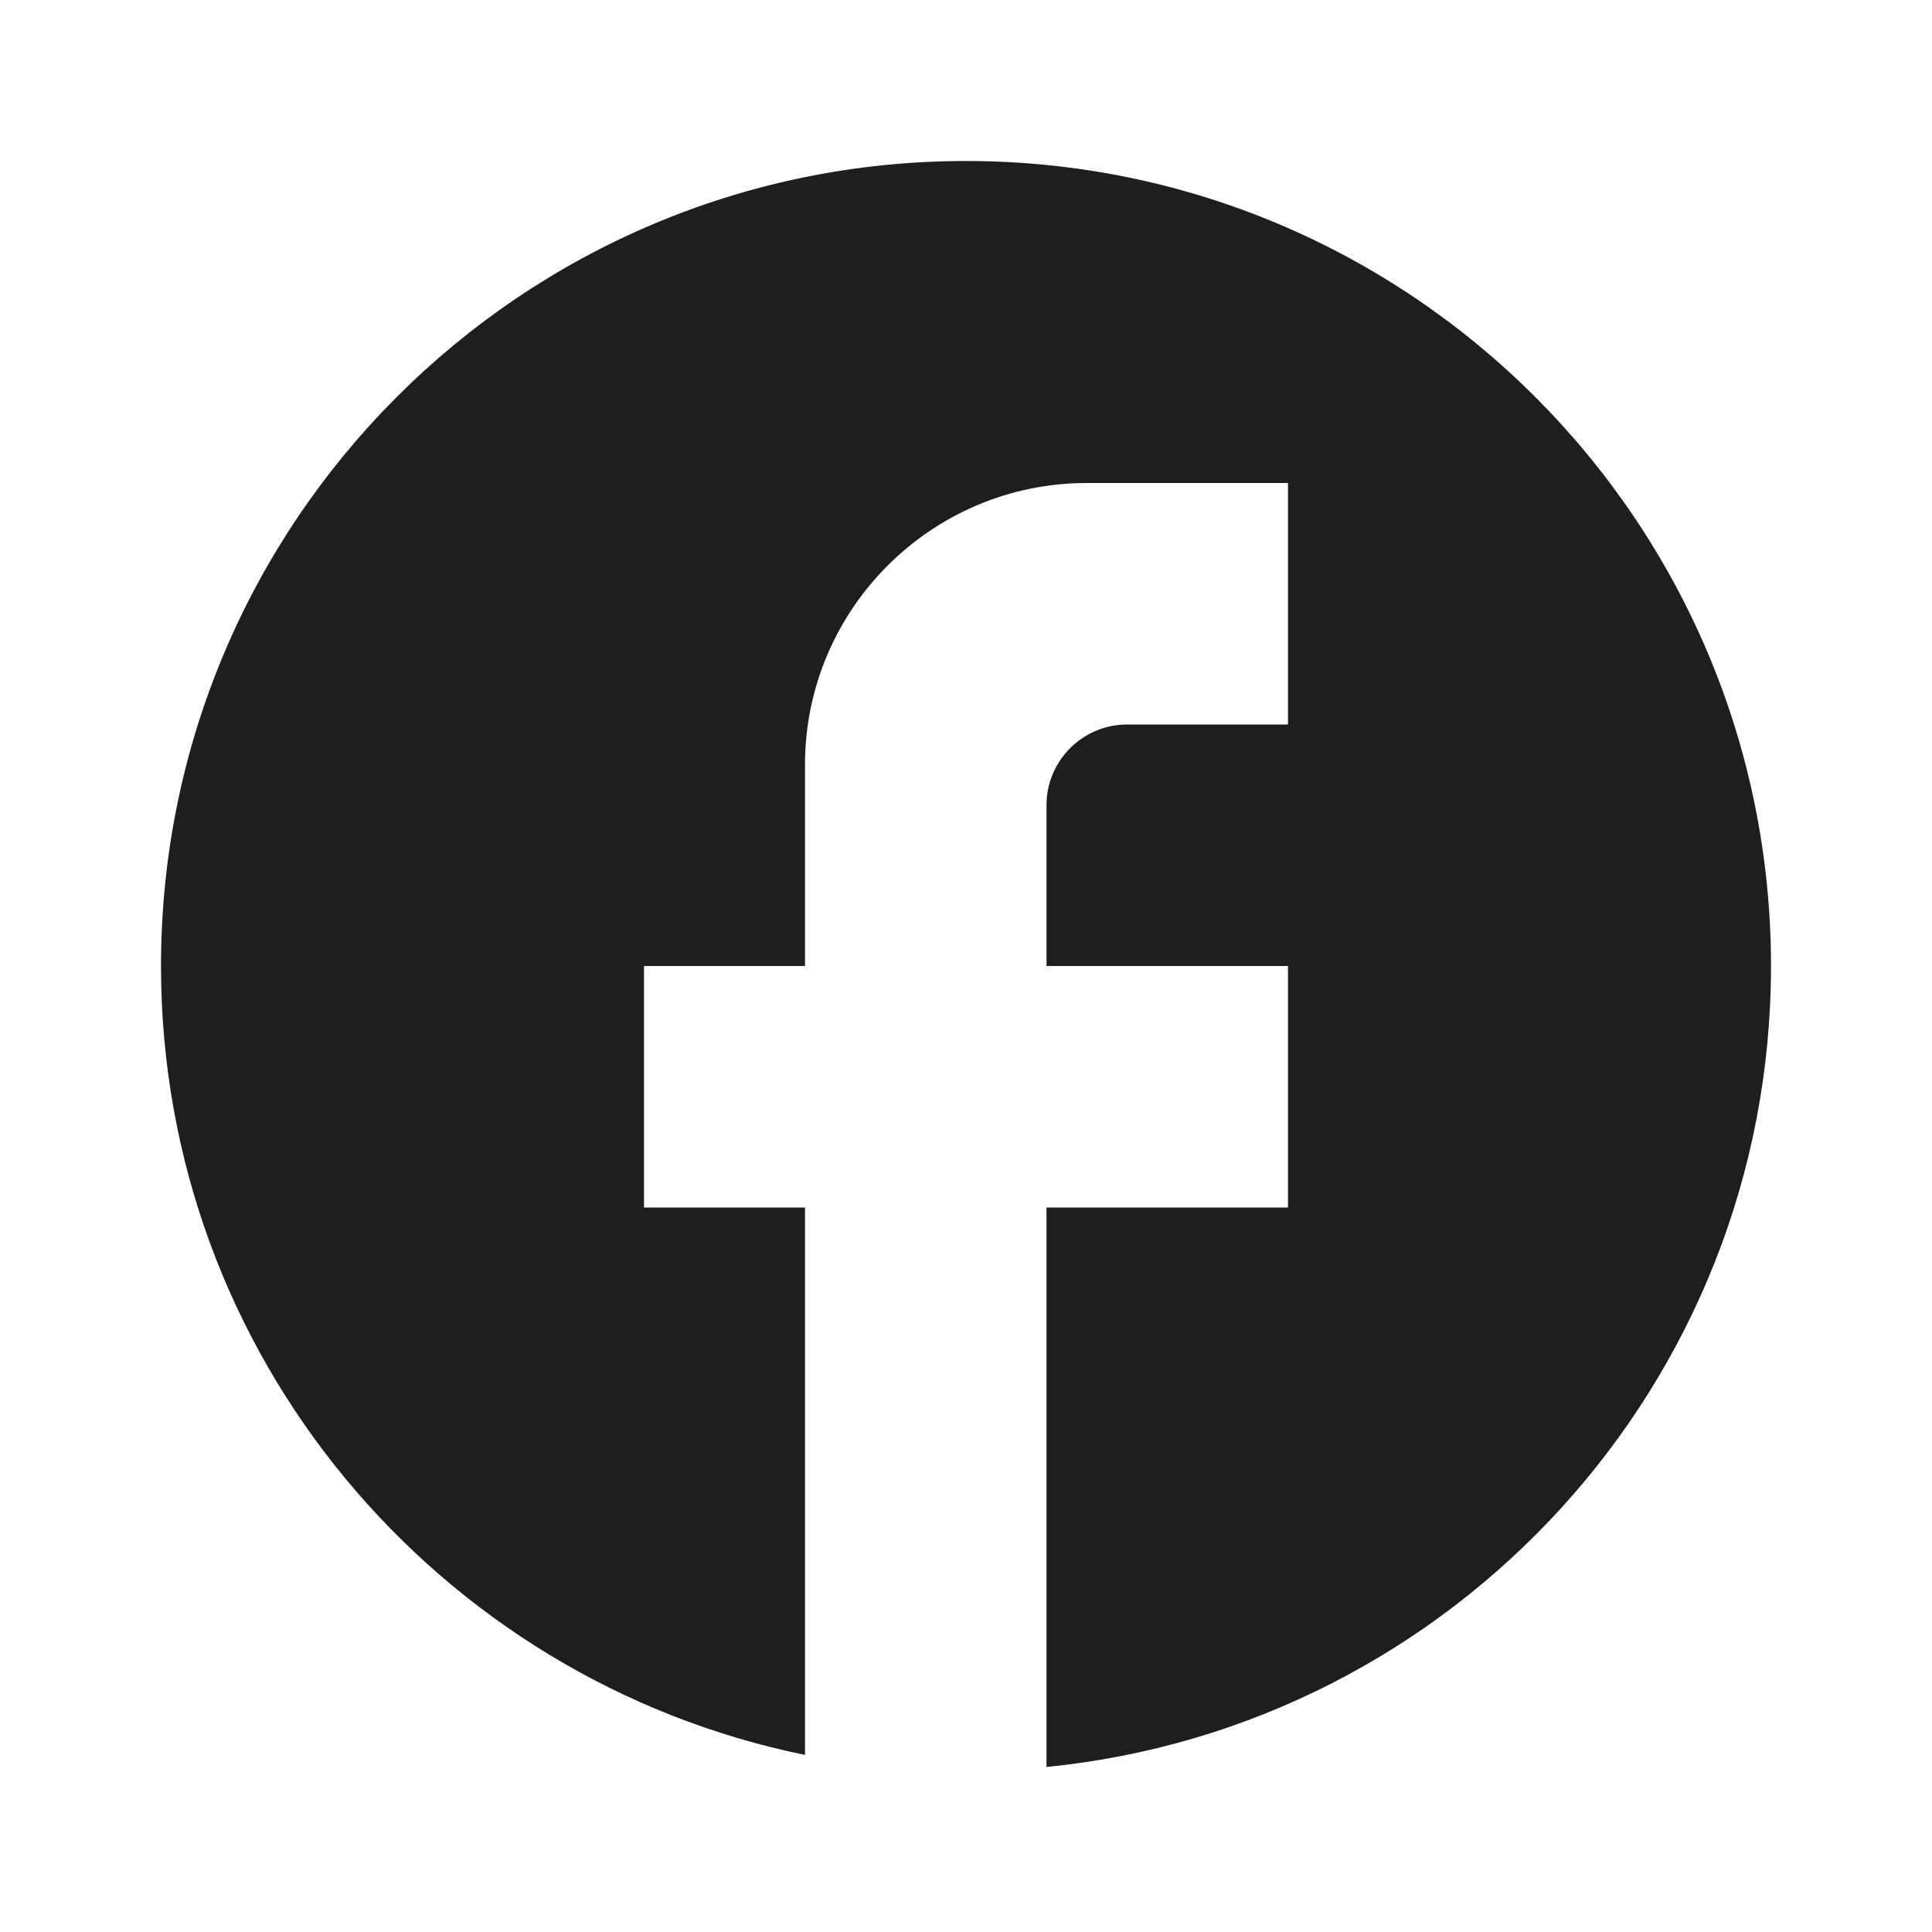
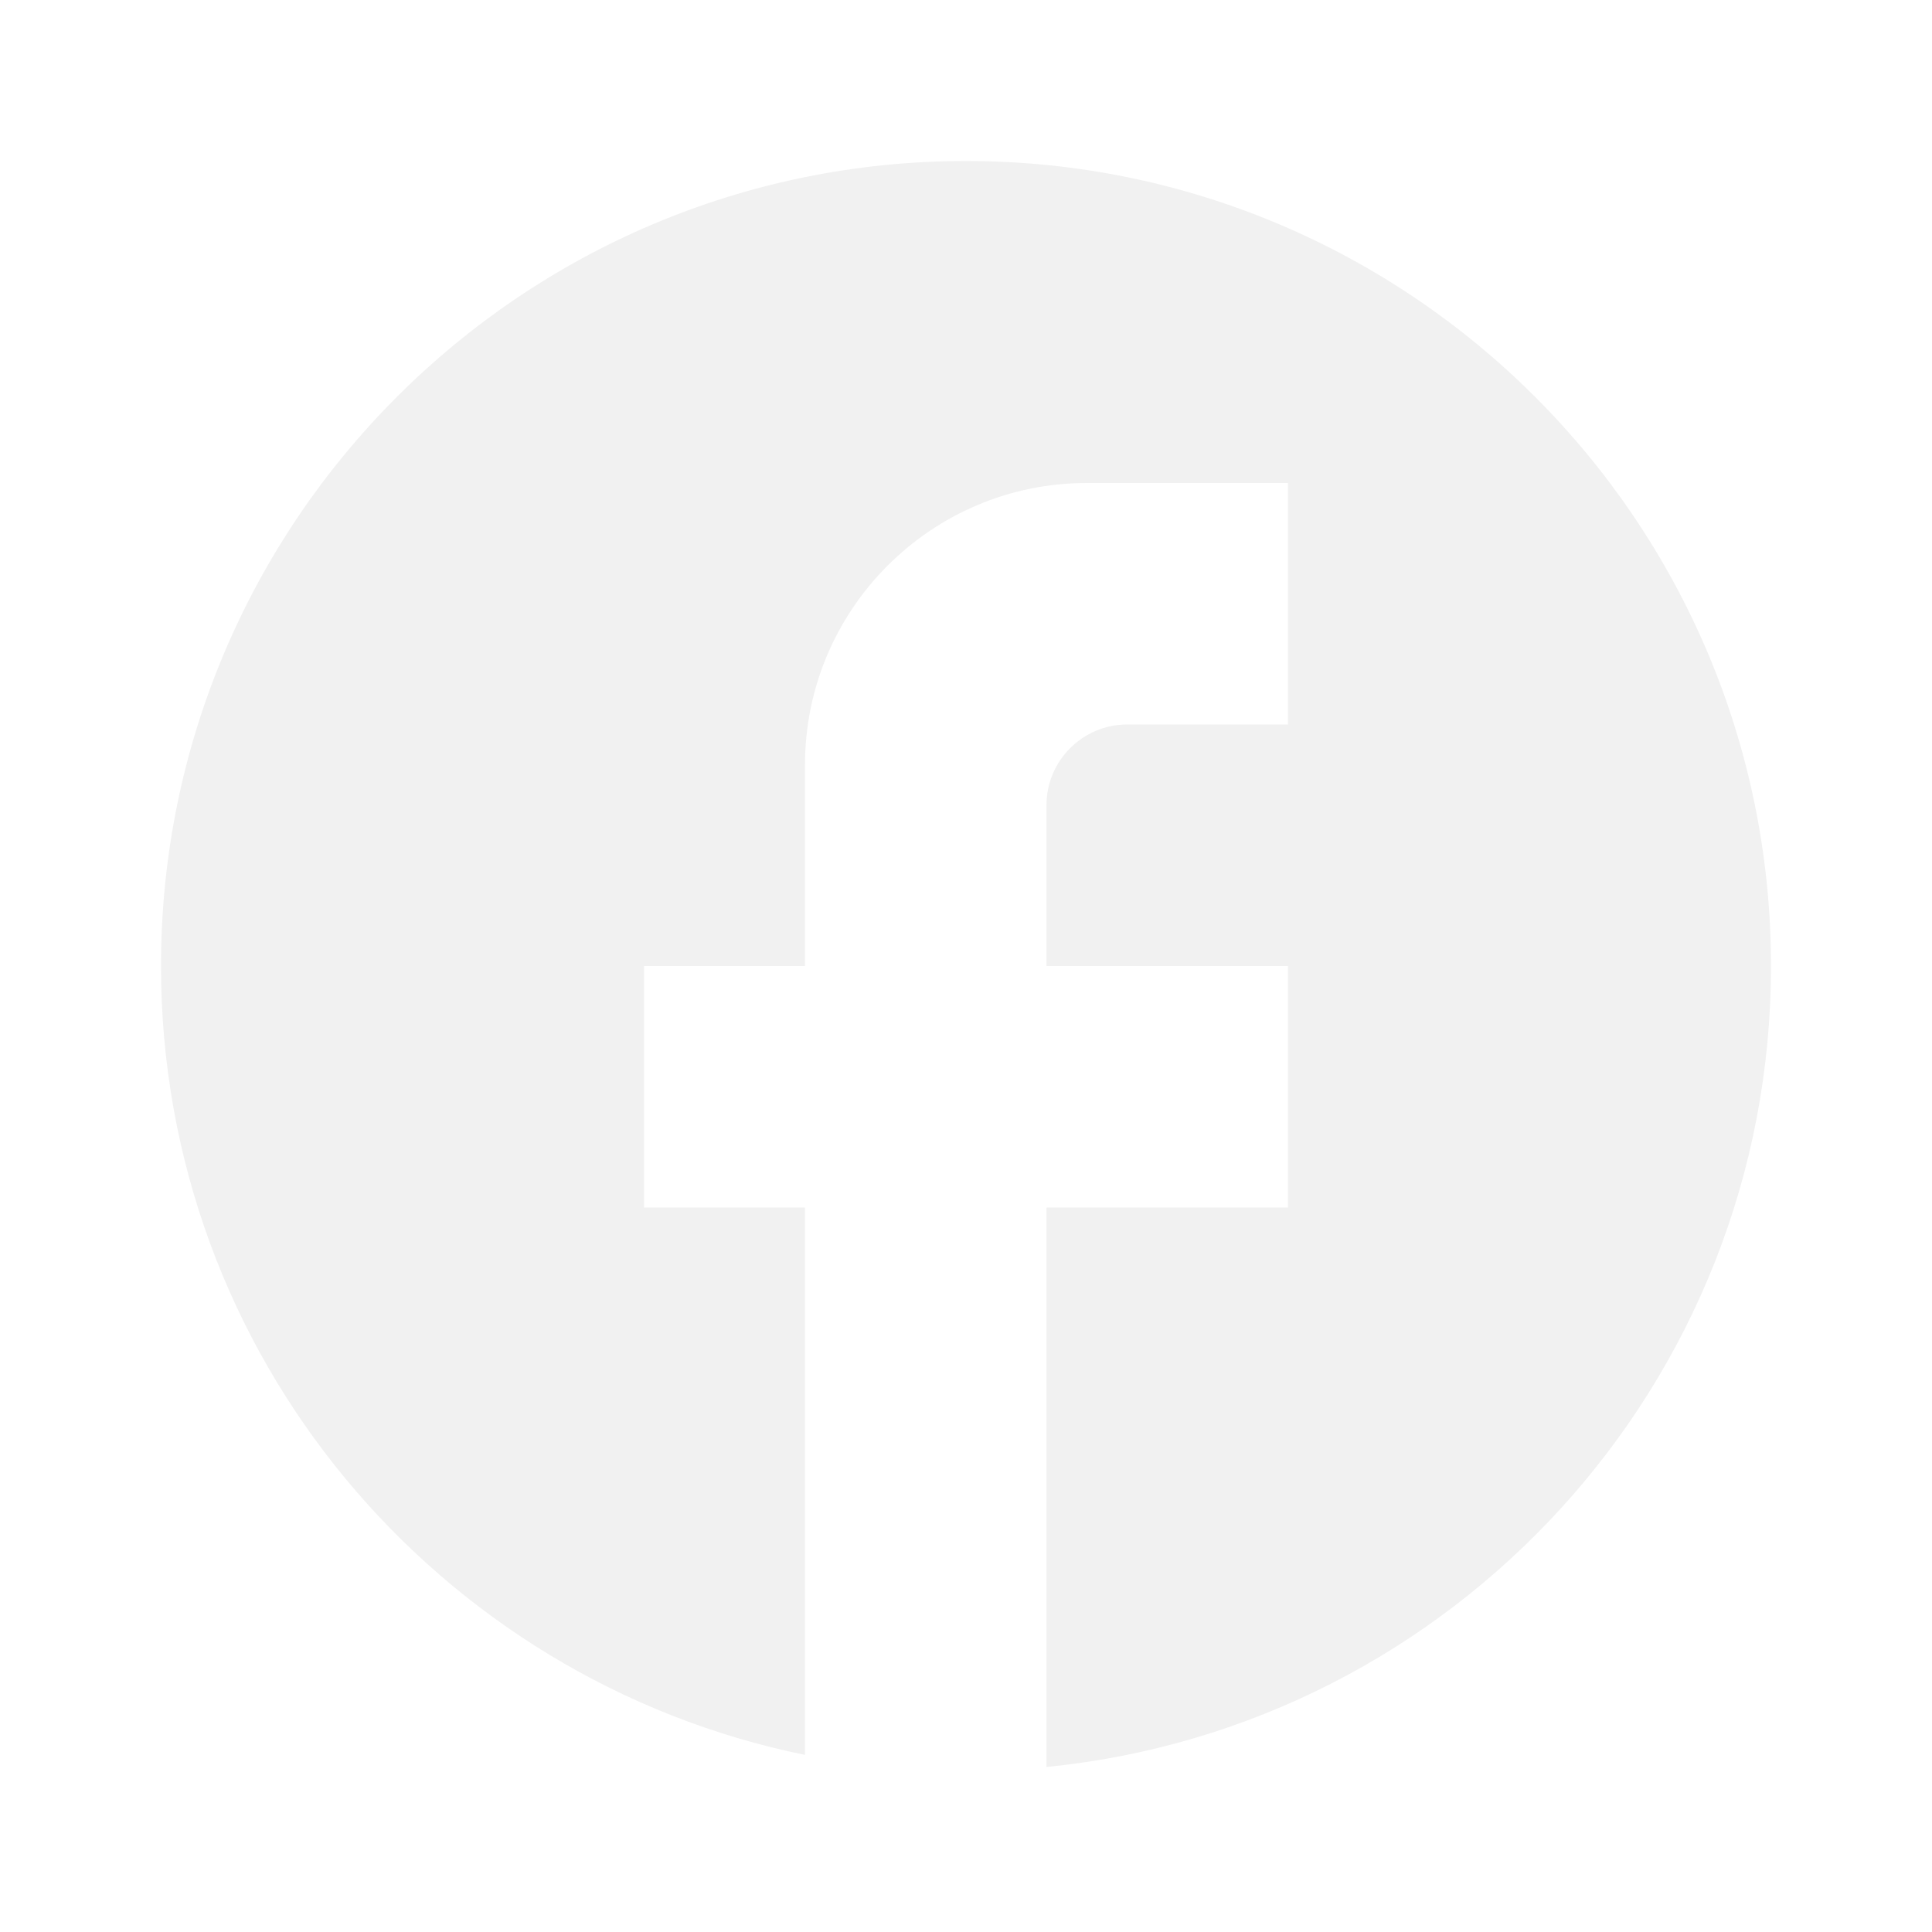
<svg xmlns="http://www.w3.org/2000/svg" width="24" height="24" viewBox="0 0 24 24" fill="none">
-   <path d="M22 12C22 6.48 17.52 2 12 2C6.48 2 2 6.48 2 12C2 16.84 5.44 20.87 10 21.8V15H8V12H10V9.5C10 7.57 11.57 6 13.5 6H16V9H14C13.45 9 13 9.45 13 10V12H16V15H13V21.95C18.05 21.45 22 17.19 22 12Z" fill="#1E1E1E" />
+   <path d="M22 12C22 6.48 17.52 2 12 2C6.48 2 2 6.48 2 12C2 16.84 5.44 20.87 10 21.8V15H8V12H10V9.5C10 7.57 11.57 6 13.5 6H16V9H14C13.45 9 13 9.45 13 10V12H16V15H13V21.95C18.05 21.45 22 17.19 22 12Z" fill="#F1F1F1" />
</svg>
